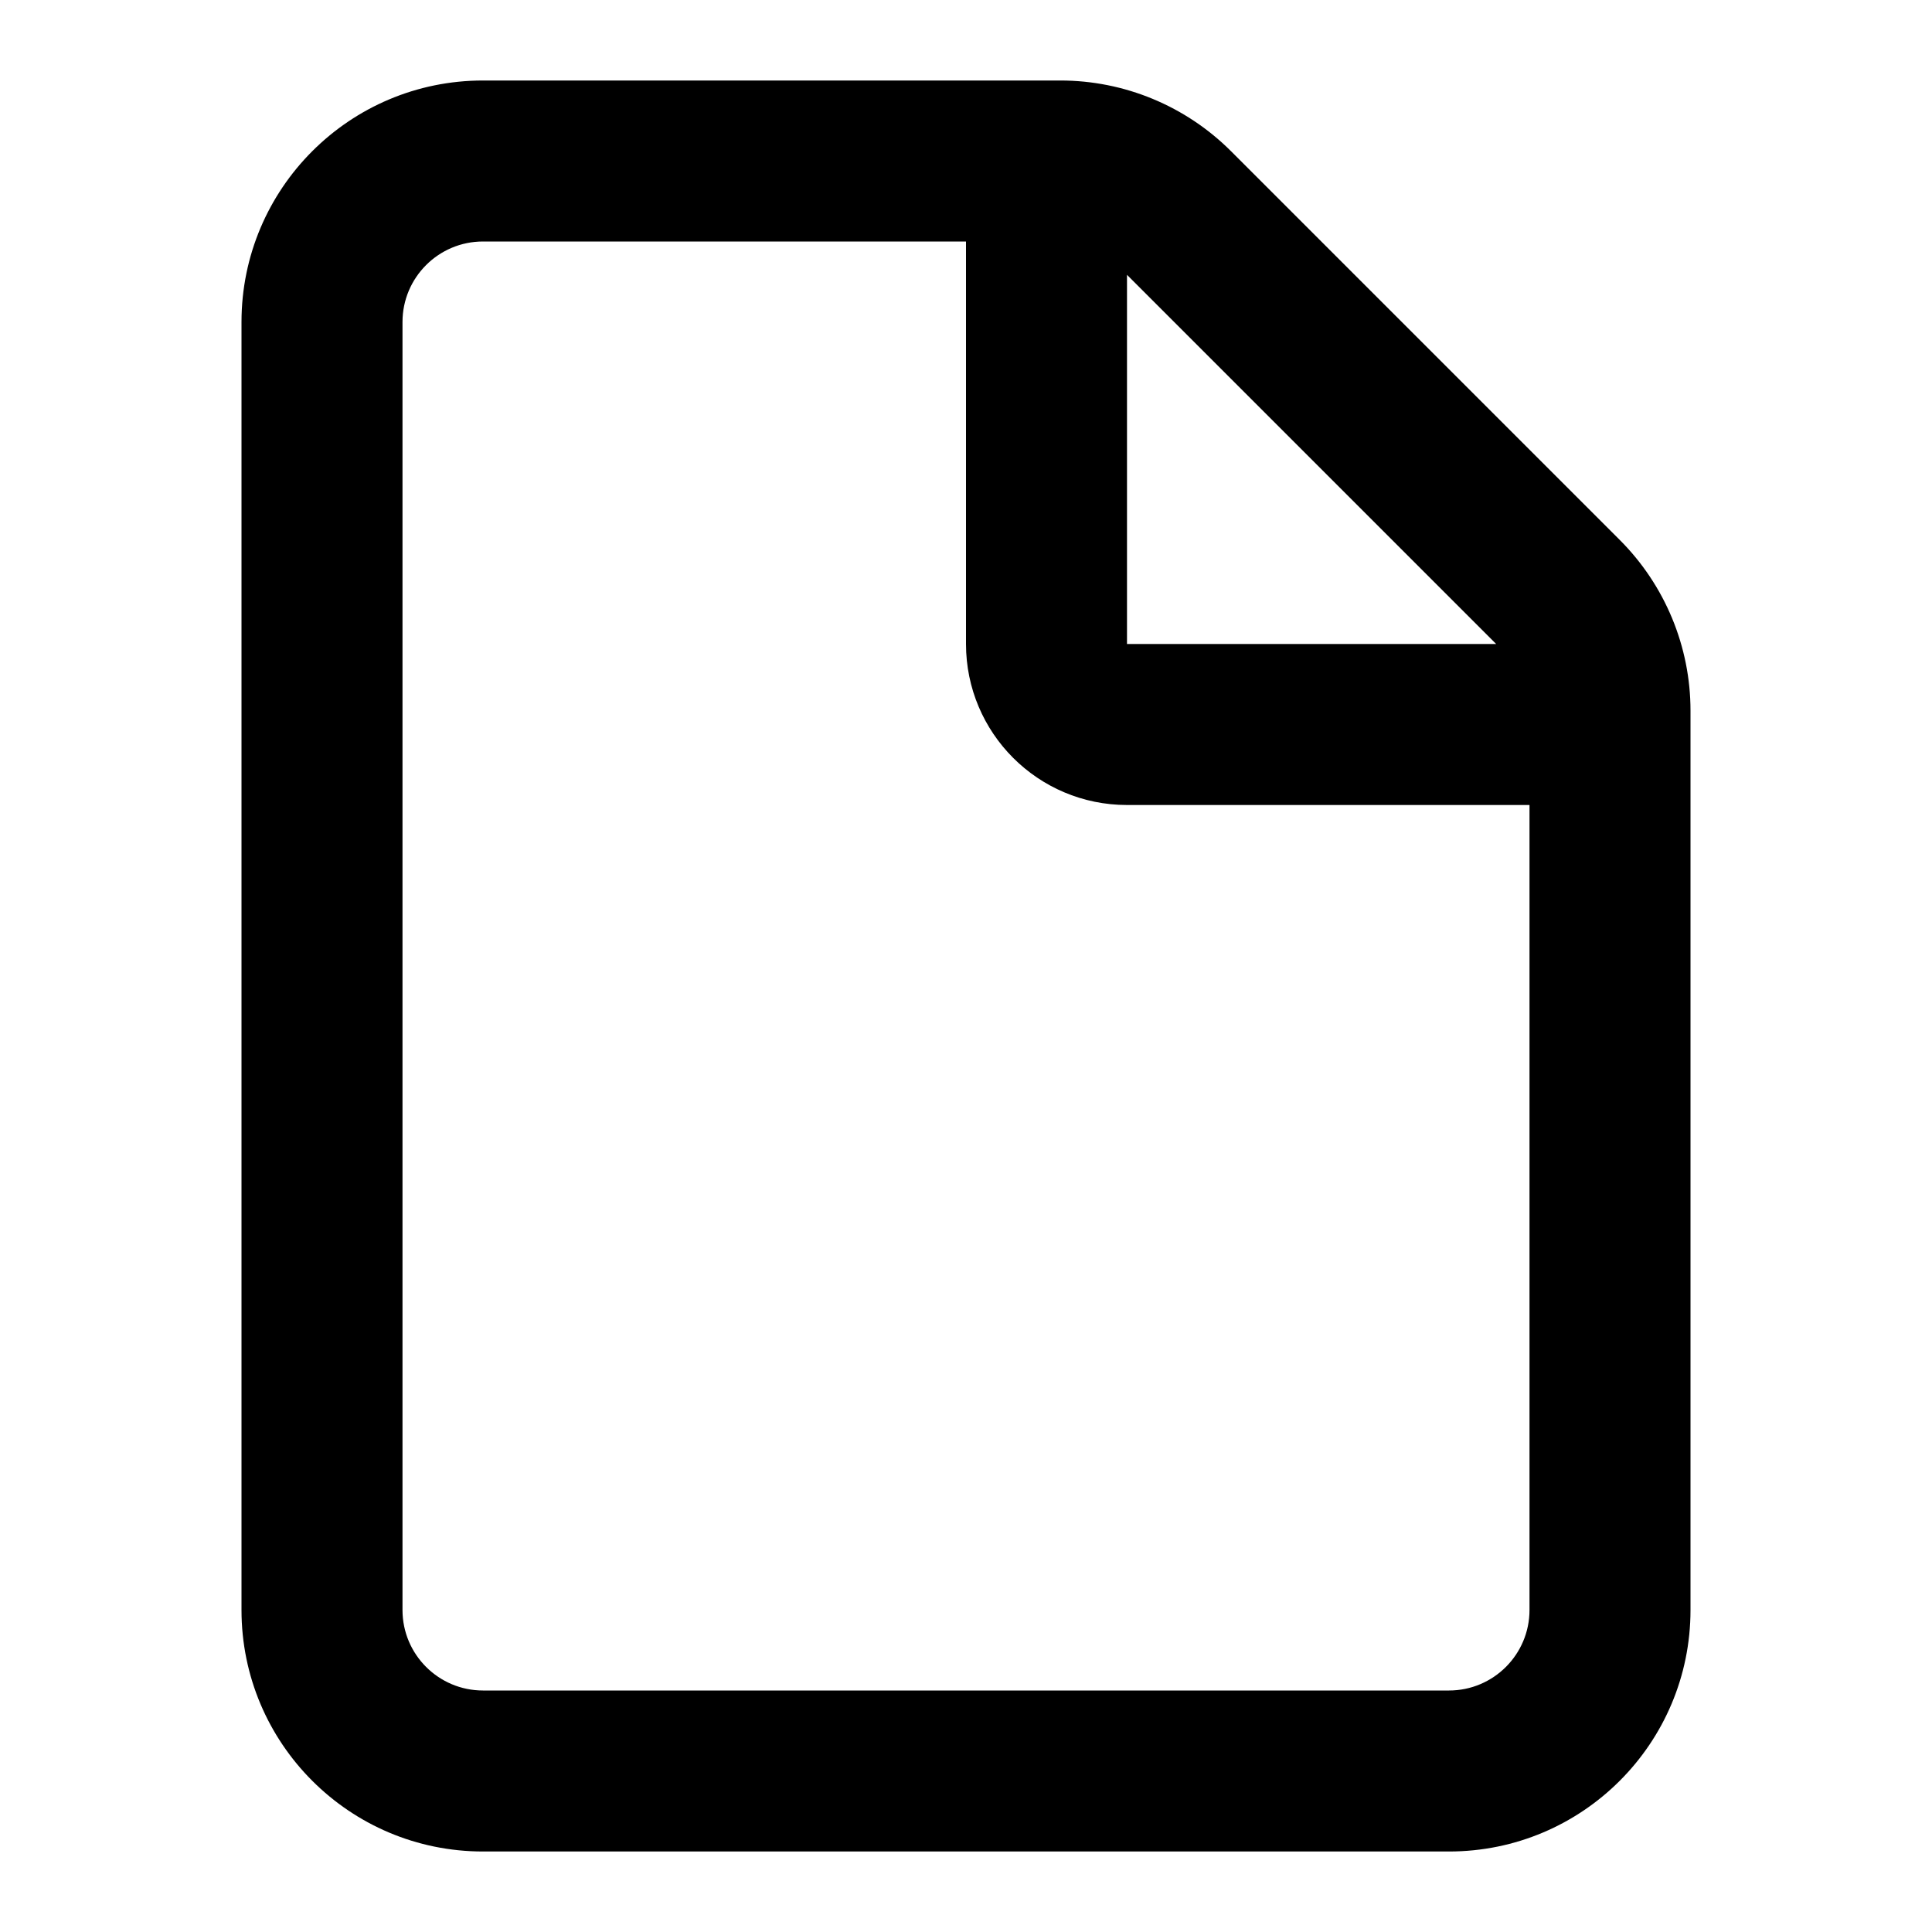
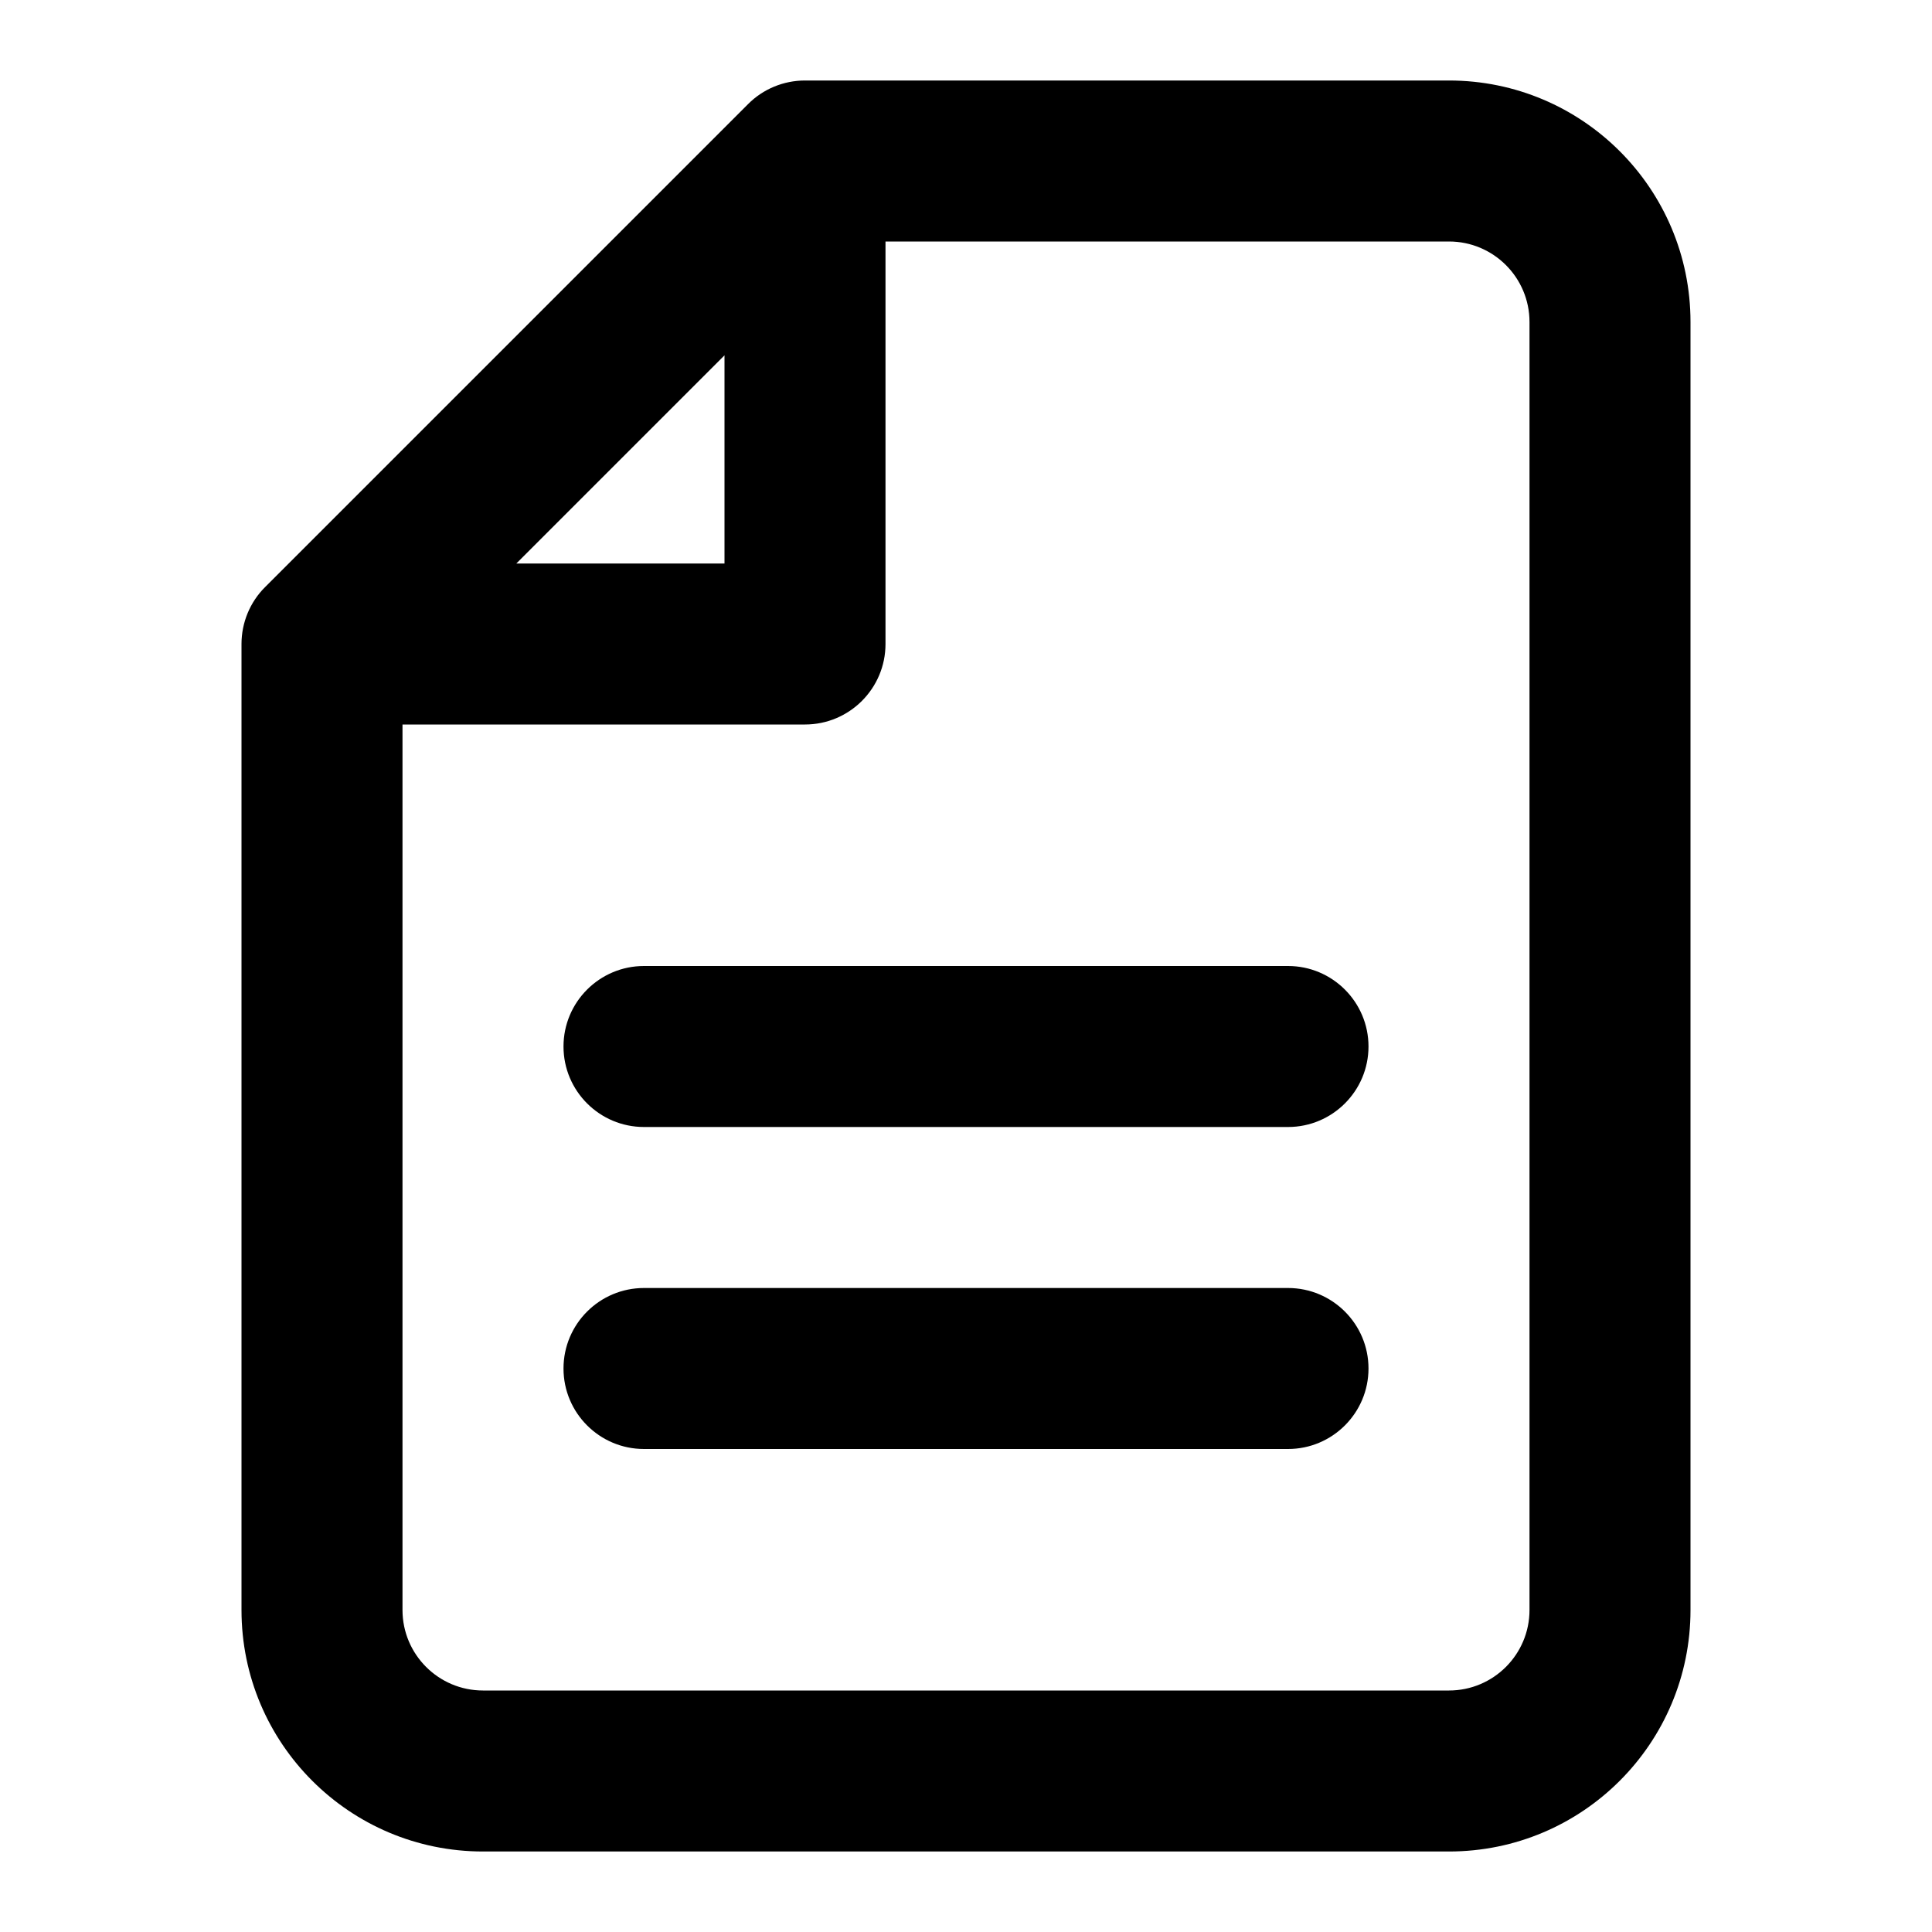
<svg xmlns="http://www.w3.org/2000/svg" width="800px" height="800px" viewBox="0 0 24 24" fill="none">
-   <path fill-rule="evenodd" clip-rule="evenodd" d="M6 1C4.343 1 3 2.343 3 4V20C3 21.657 4.343 23 6 23H18C19.657 23 21 21.657 21 20V8.828C21 8.033 20.684 7.27 20.121 6.707L15.293 1.879C14.73 1.316 13.967 1 13.172 1H6ZM5 4C5 3.448 5.448 3 6 3H12V8C12 9.105 12.895 10 14 10H19V20C19 20.552 18.552 21 18 21H6C5.448 21 5 20.552 5 20V4ZM18.586 8L14 3.414V8H18.586Z" fill="currentColor" />
+   <path fill-rule="evenodd" clip-rule="evenodd" d="M9.293 1.293C9.48 1.105 9.735 1 10 1H18C19.657 1 21 2.343 21 4V20C21 21.657 19.657 23 18 23H6C4.343 23 3 21.657 3 20V8C3 7.735 3.105 7.48 3.293 7.293L9.293 1.293ZM18 3H11V8C11 8.552 10.552 9 10 9H5V20C5 20.552 5.448 21 6 21H18C18.552 21 19 20.552 19 20V4C19 3.448 18.552 3 18 3ZM6.414 7H9V4.414L6.414 7ZM7 13C7 12.448 7.448 12 8 12H16C16.552 12 17 12.448 17 13C17 13.552 16.552 14 16 14H8C7.448 14 7 13.552 7 13ZM7 17C7 16.448 7.448 16 8 16H16C16.552 16 17 16.448 17 17C17 17.552 16.552 18 16 18H8C7.448 18 7 17.552 7 17Z" fill="currentColor" />
</svg>
